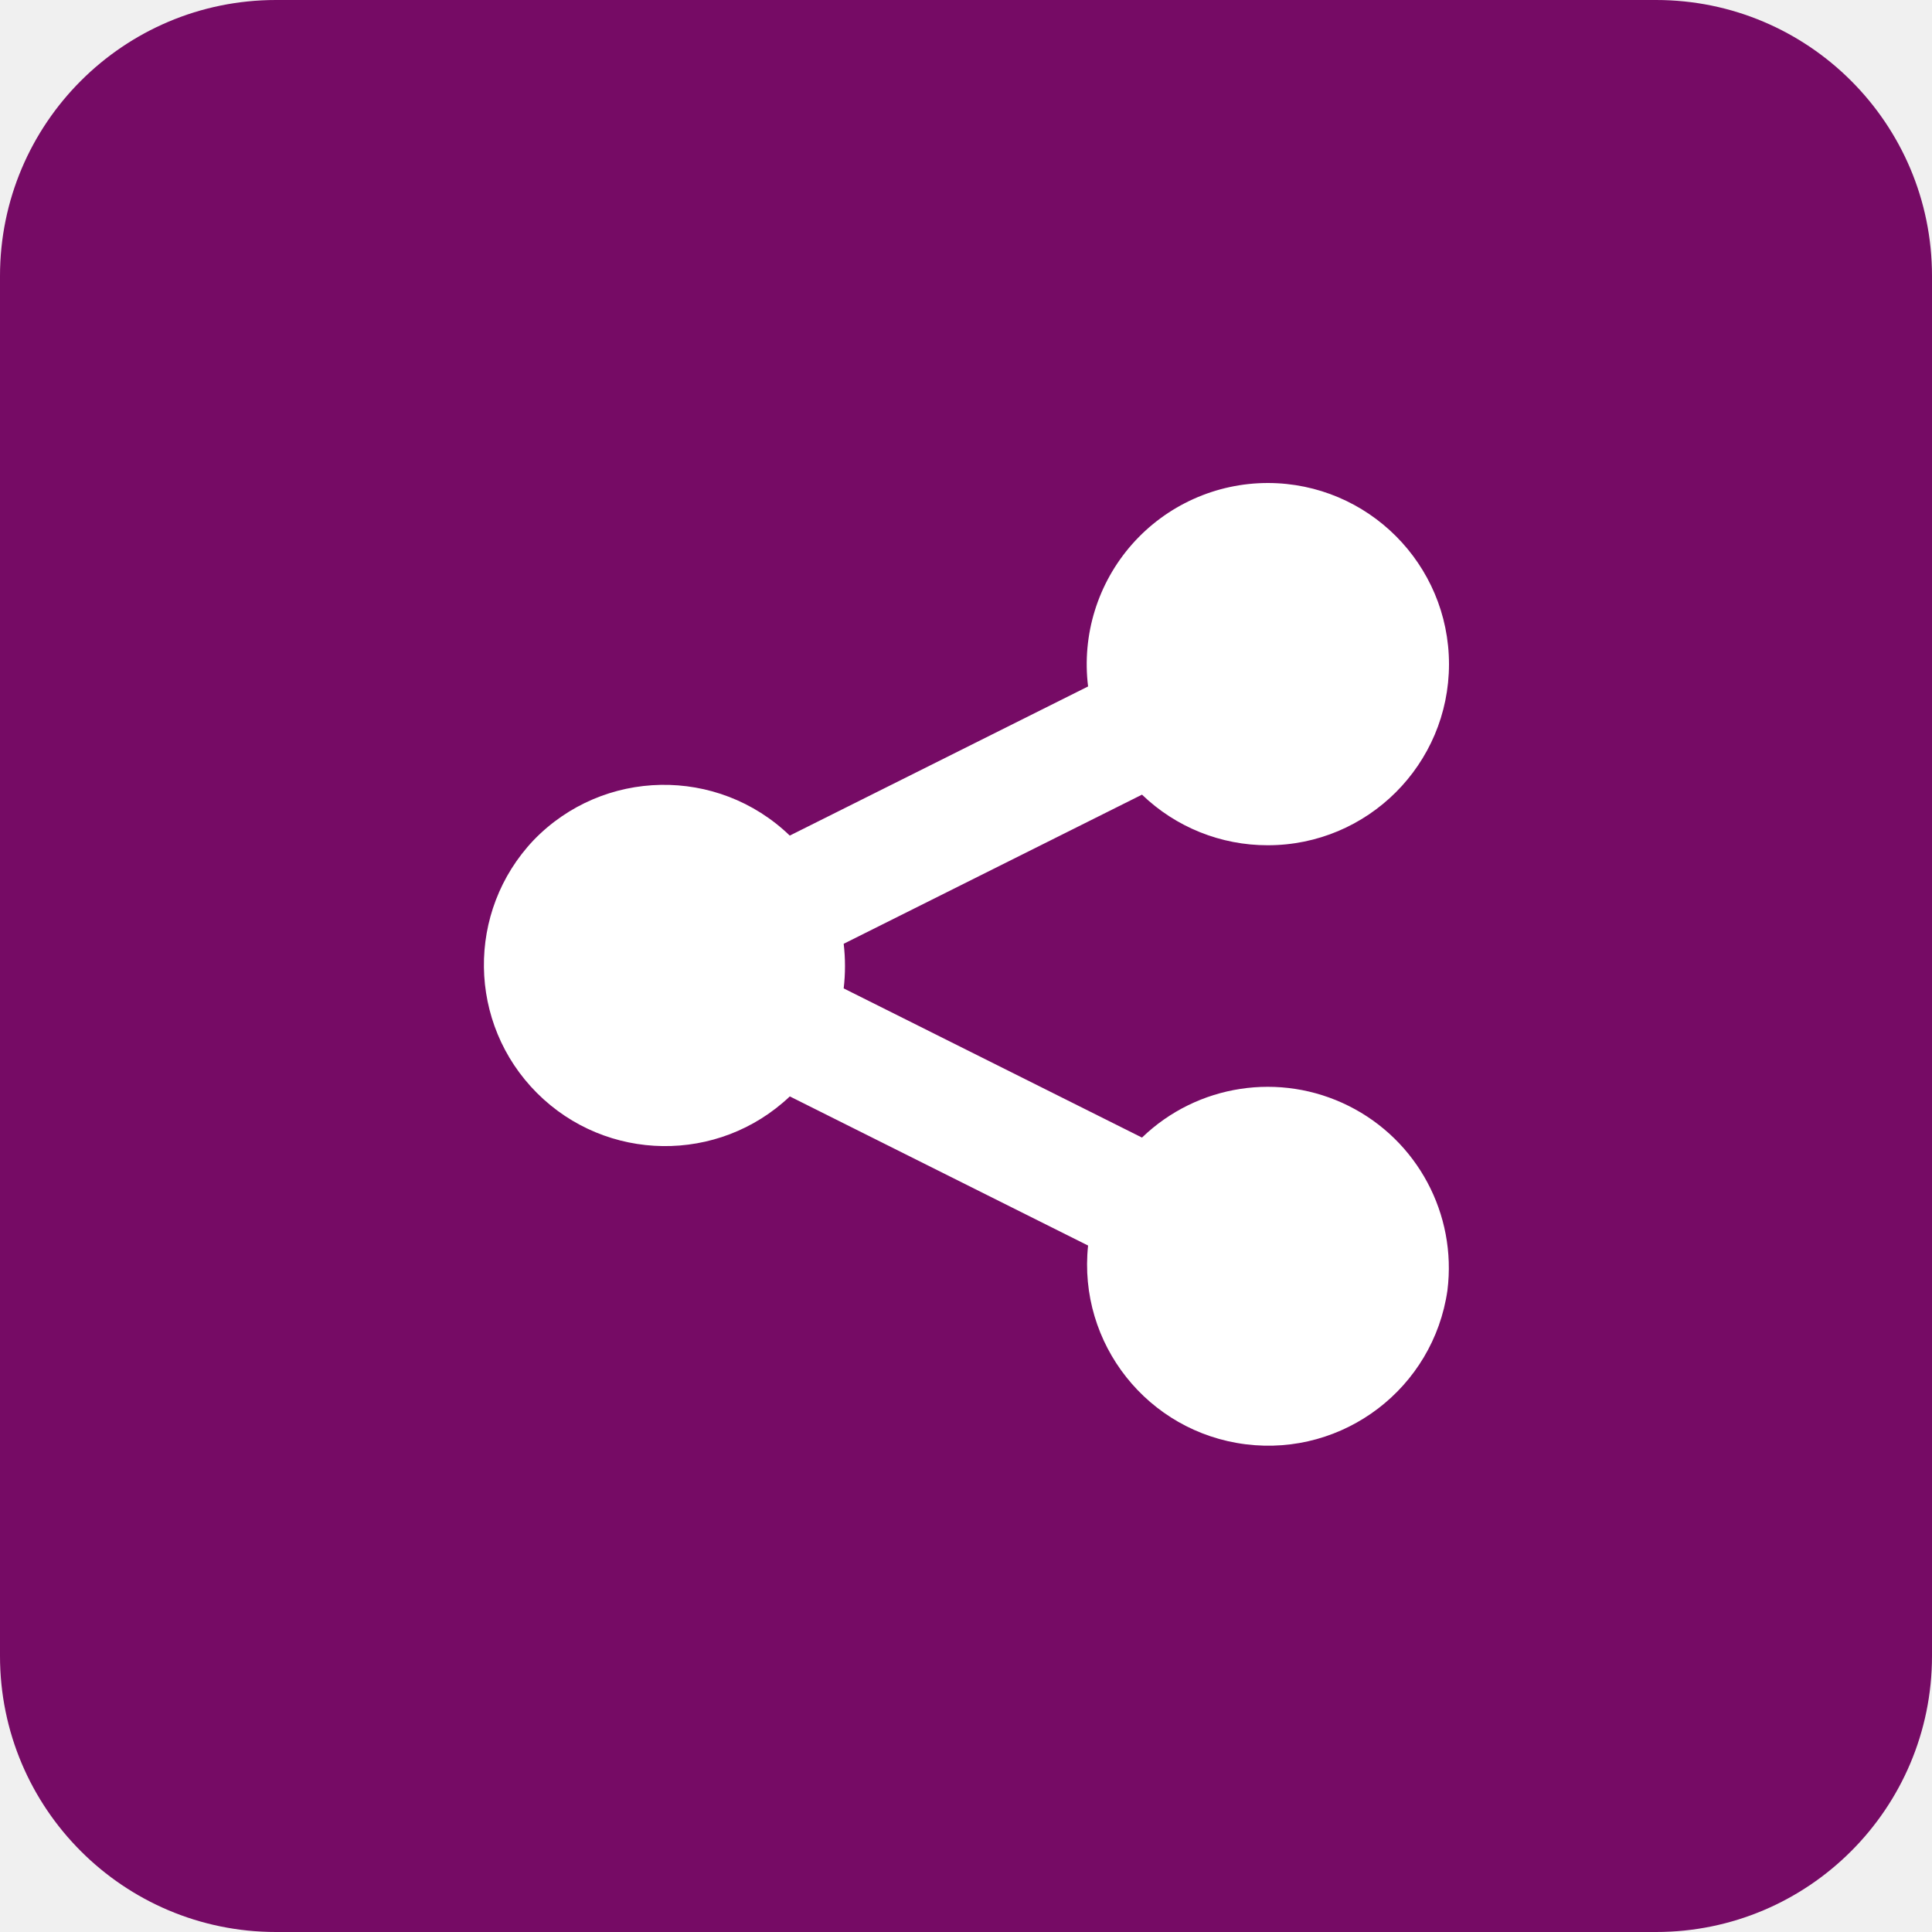
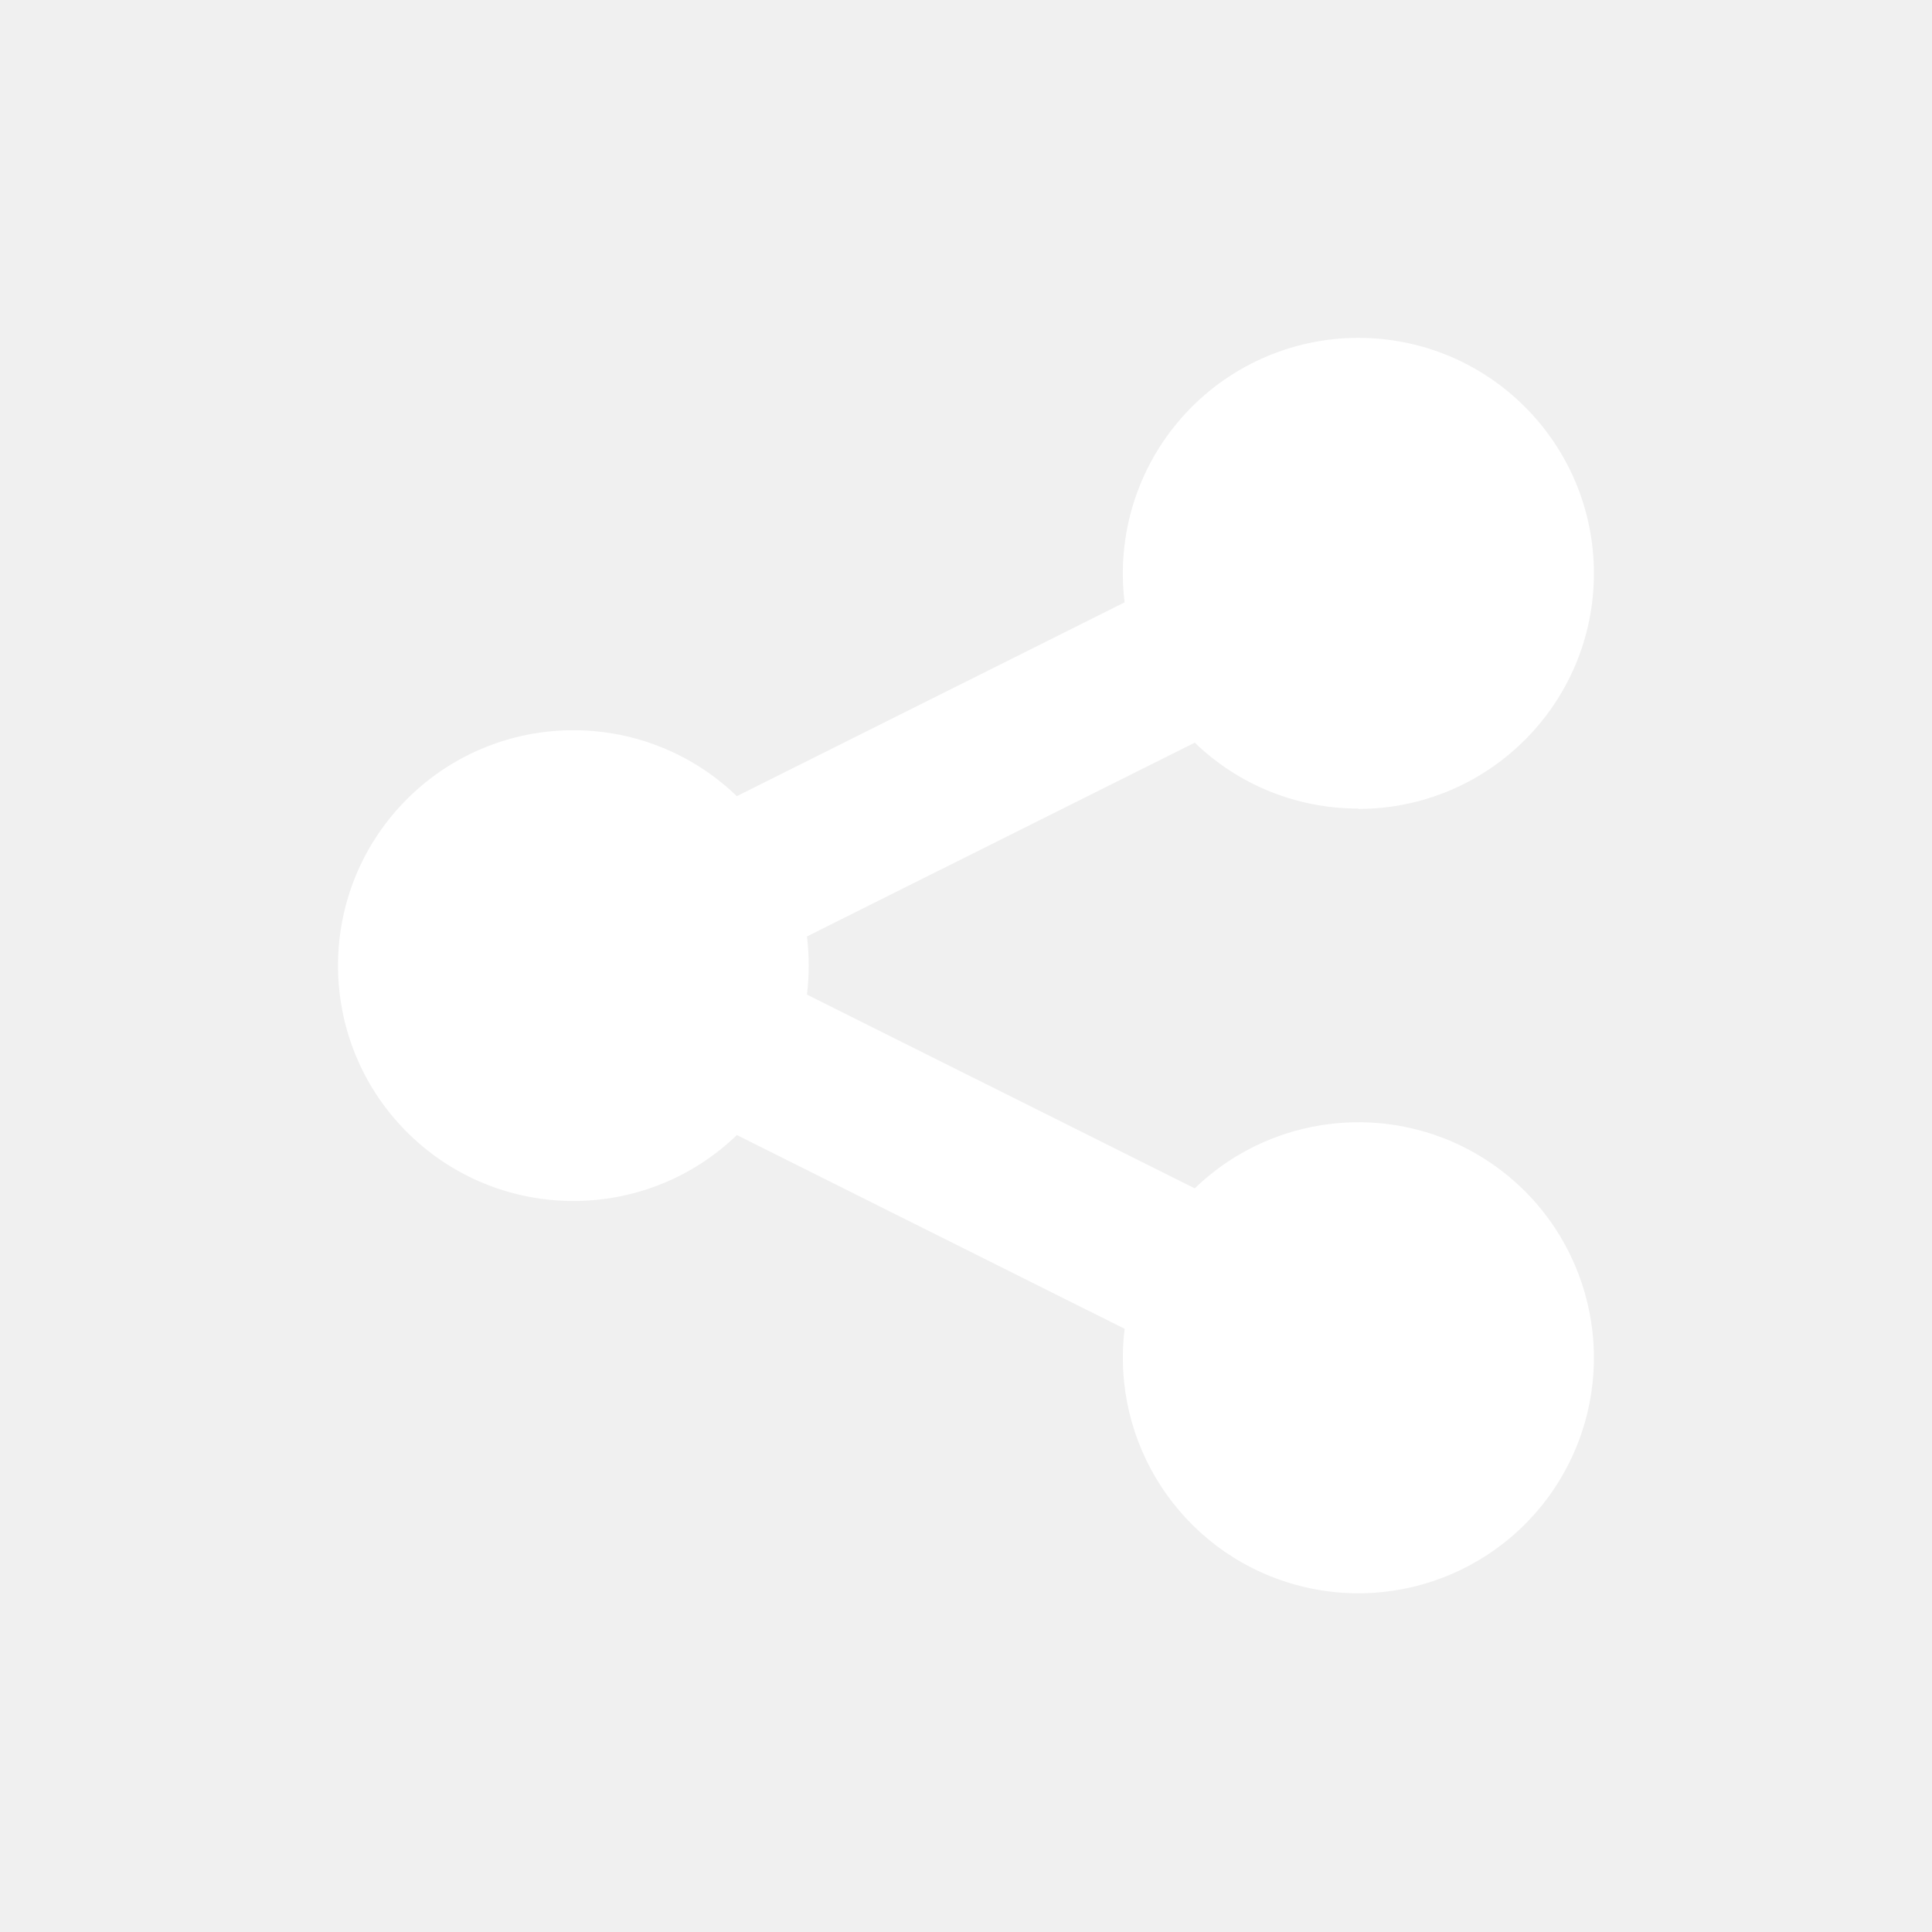
<svg xmlns="http://www.w3.org/2000/svg" width="42" height="42" fill="none" role="img" aria-hidden="true" focusable="false">
-   <g clip-path="url(#clip0_765_890)">
-     <path d="M42.42-.42H-.42v42.84h42.84V-.42z" fill="#760B65" />
-     <path d="M27.56 18.375a3.939 3.939 0 0 0 3.94-3.935 3.942 3.942 0 0 0-3.936-3.94 3.939 3.939 0 0 0-3.91 4.423l-6.485 3.242a3.94 3.94 0 0 0-5.569.1 3.94 3.94 0 0 0 5.57 5.57l6.484 3.242a3.937 3.937 0 0 0 7.812.975 3.937 3.937 0 0 0-6.64-3.322l-6.485-3.243a4.164 4.164 0 0 0 0-.97l6.485-3.242a3.93 3.93 0 0 0 2.734 1.1z" fill="#fff" />
+   <g clip-path="url(#clip0_686_1455)">
+     <mask id="a" style="mask-type:luminance" maskUnits="userSpaceOnUse" x="0" y="0" width="42" height="42">
+       <path d="M42 0H0v42h42V0z" fill="#fff" />
+     </mask>
+     <g mask="url(#a)">
+       <mask id="b" style="mask-type:luminance" maskUnits="userSpaceOnUse" x="-3" y="-3" width="48" height="48">
+         <path d="M44.1-2.1H-2.1v46.2h46.2V-2.1z" fill="#fff" />
+       </mask>
+       <g mask="url(#b)">
+         <path fill="url(#pattern0_686_1455)" d="M-2.167-2.217h46.368v46.368H-2.167z" />
+       </g>
+     </g>
+     <path d="M29.53 17.585a5.121 5.121 0 0 0 5.12-5.12 5.121 5.121 0 0 0-5.12-5.12 5.121 5.121 0 0 0-5.082 5.75l-8.43 4.213a5.12 5.12 0 0 0-7.236.13 5.12 5.12 0 0 0 .13 7.237 5.121 5.121 0 0 0 7.107 0l8.43 4.212a5.12 5.12 0 1 0 1.524-3.053l-8.43-4.212c.05-.42.05-.845 0-1.265l8.43-4.212a5.103 5.103 0 0 0 3.553 1.432l.004.008z" fill="#fff" />
  </g>
  <defs>
-     <clipPath id="clip0_765_890">
+     <clipPath id="clip0_686_1455">
      <rect width="42" height="42" rx="6" fill="#fff" />
    </clipPath>
  </defs>
</svg>
